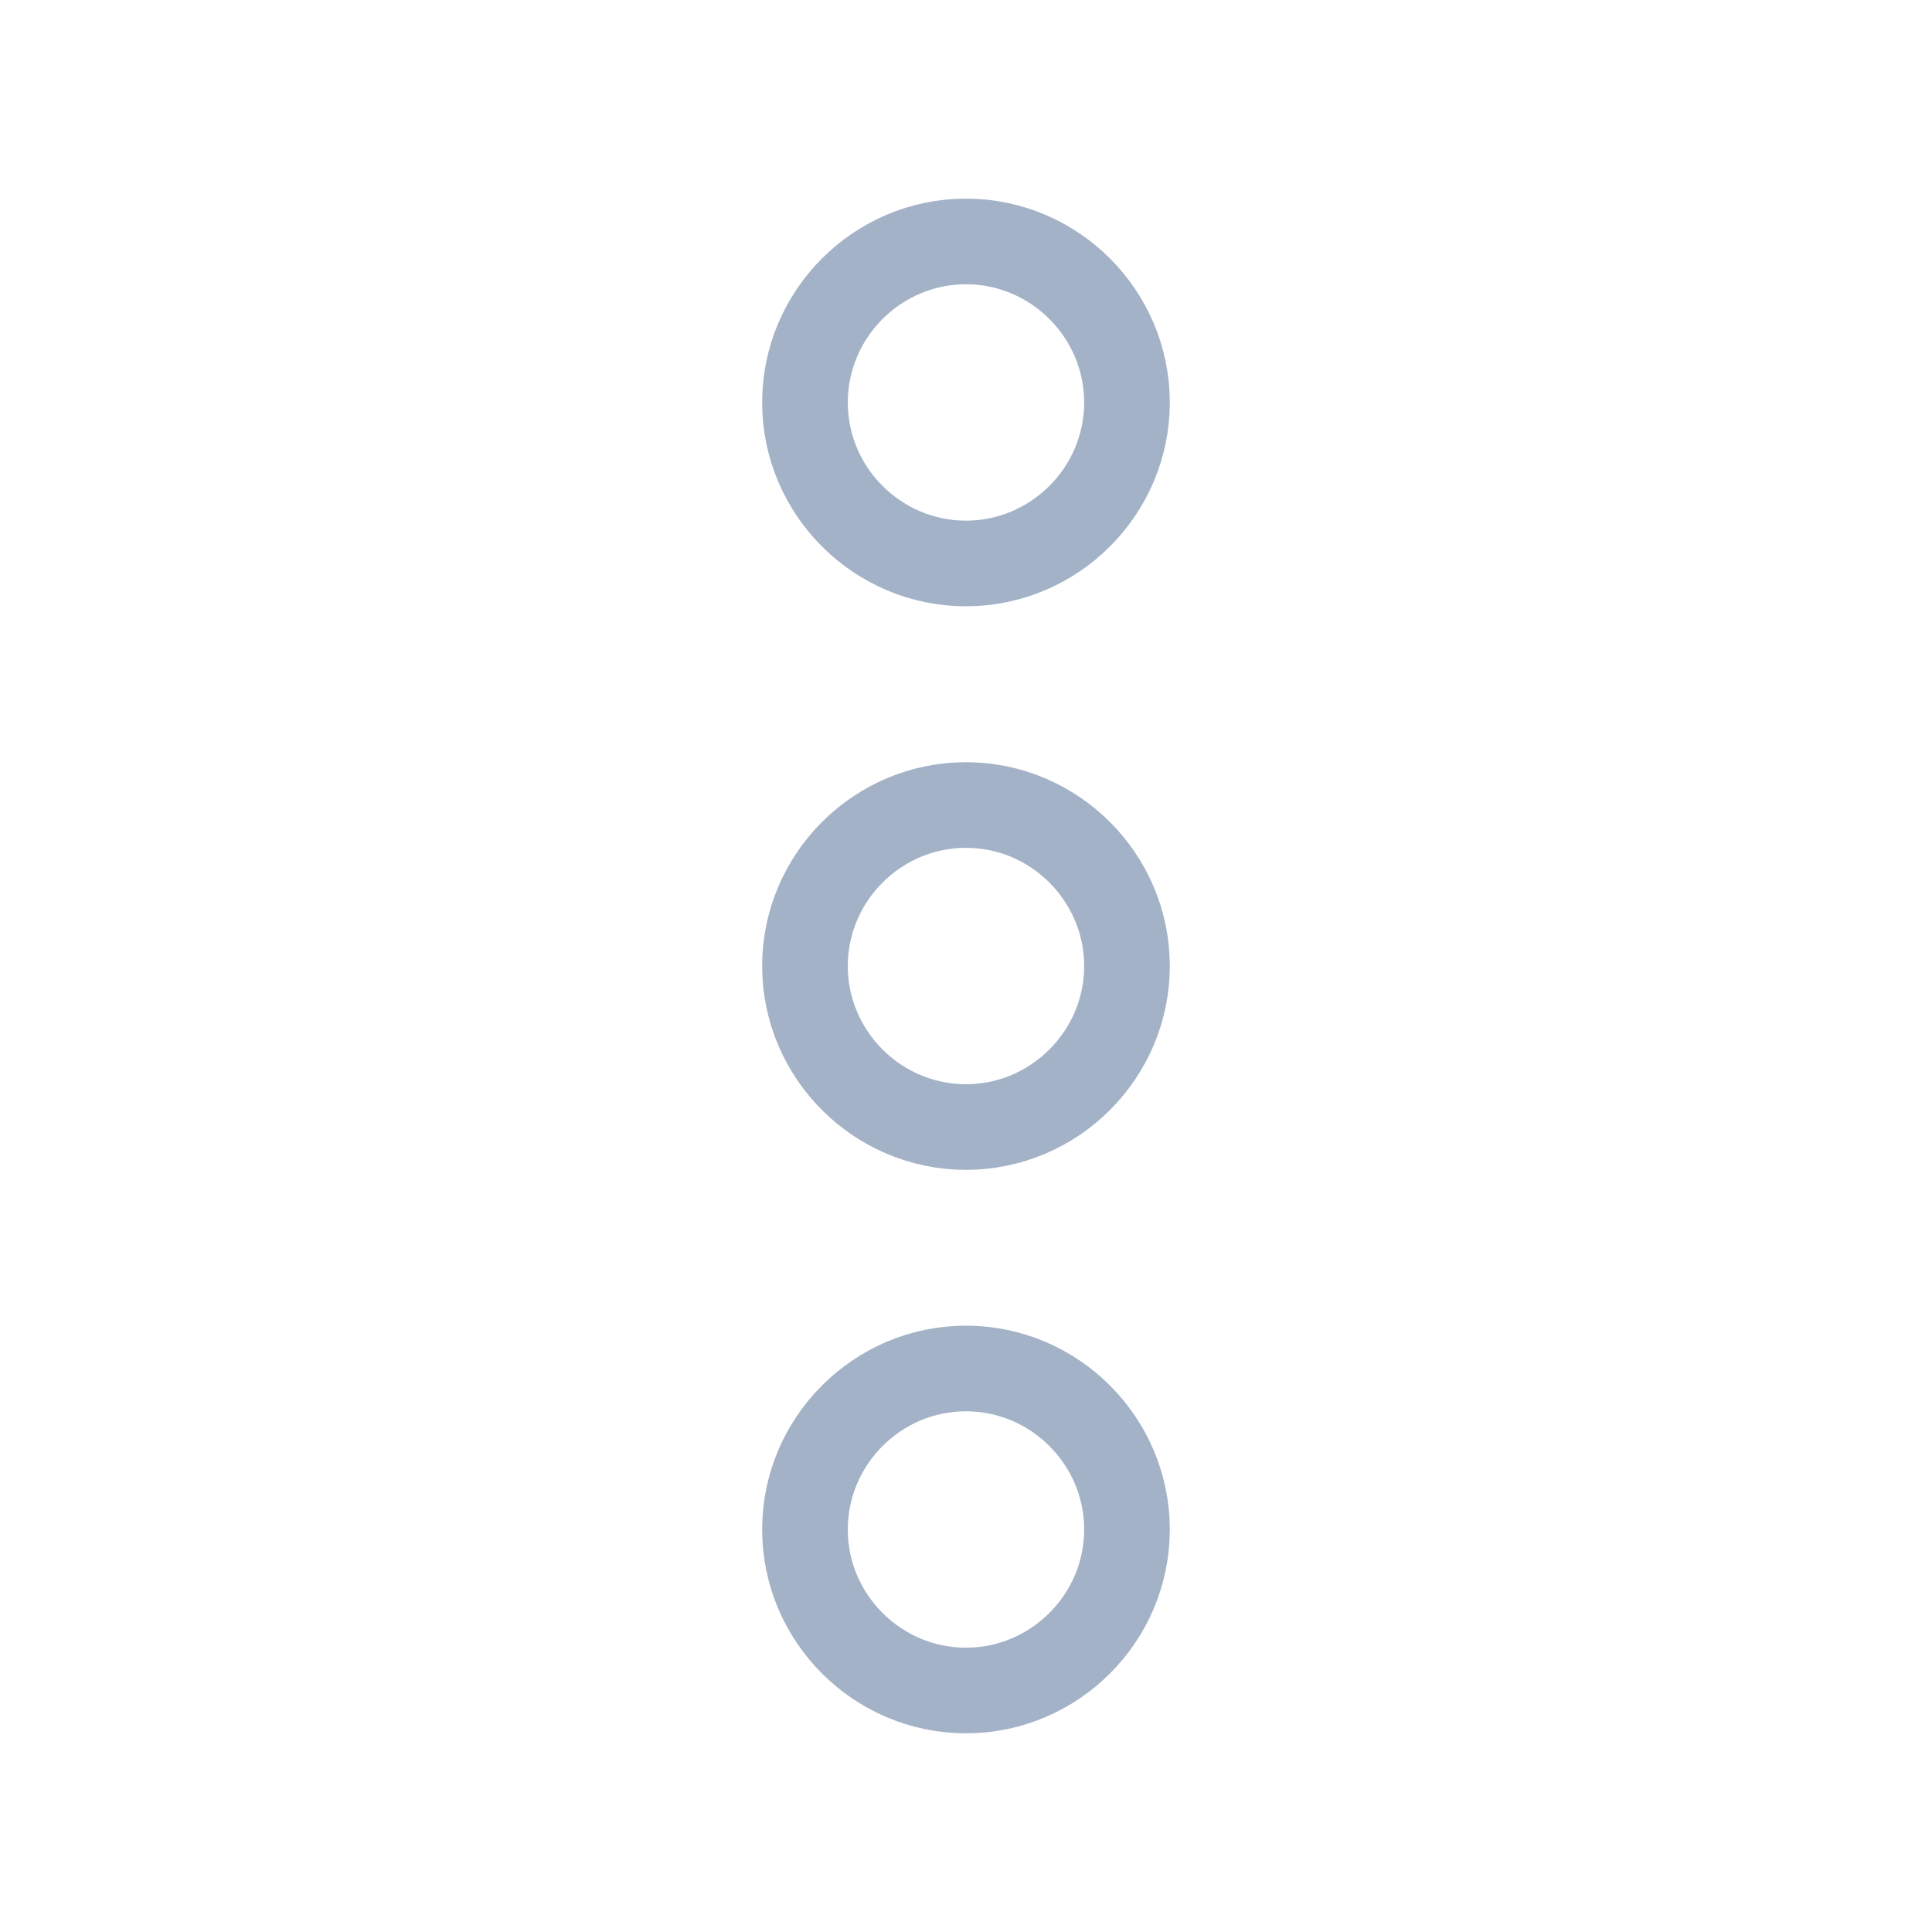
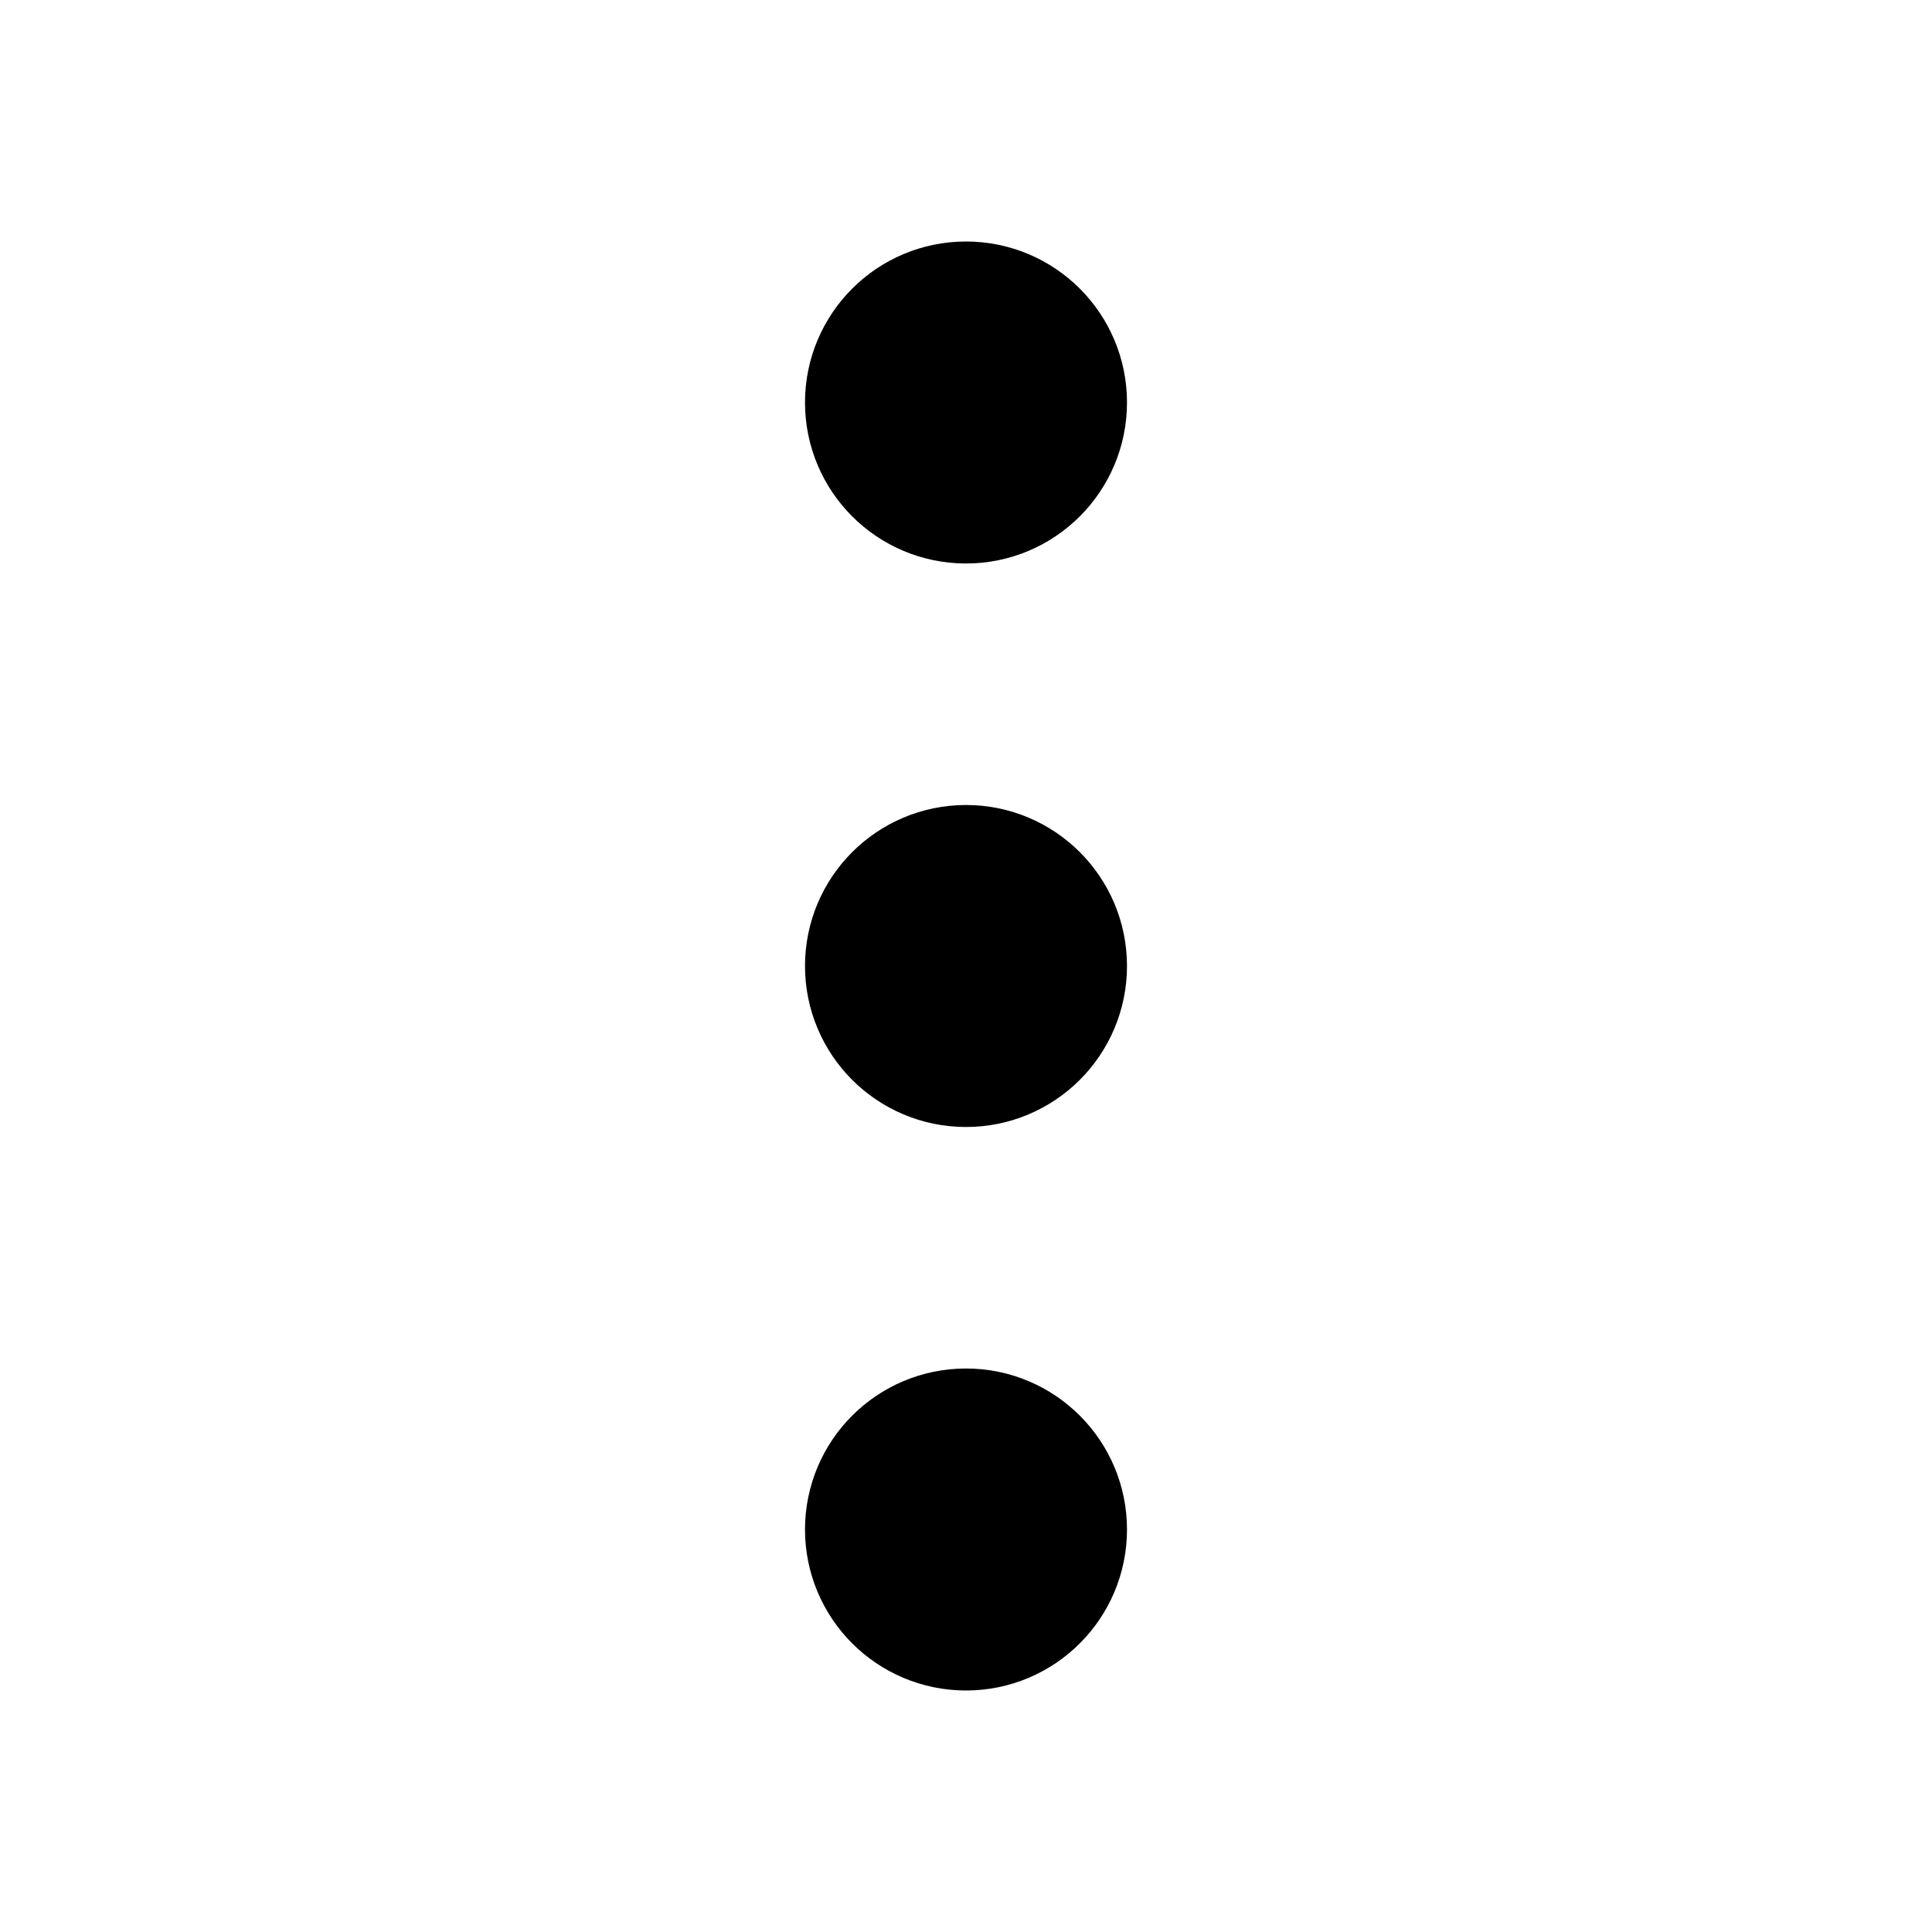
- <svg xmlns="http://www.w3.org/2000/svg" width="34" height="34" viewBox="0 0 34 34" fill="none">
-   <path d="M14.166 26.917C14.166 28.475 15.441 29.75 16.999 29.75C18.558 29.75 19.833 28.475 19.833 26.917C19.833 25.358 18.558 24.083 16.999 24.083C15.441 24.083 14.166 25.358 14.166 26.917Z" stroke="#A3B2C7" stroke-width="1.507" />
-   <path d="M14.166 7.083C14.166 8.641 15.441 9.916 16.999 9.916C18.558 9.916 19.833 8.641 19.833 7.083C19.833 5.524 18.558 4.249 16.999 4.249C15.441 4.249 14.166 5.524 14.166 7.083Z" stroke="#A3B2C7" stroke-width="1.507" />
-   <path d="M14.166 17.001C14.166 18.559 15.441 19.834 16.999 19.834C18.558 19.834 19.833 18.559 19.833 17.001C19.833 15.442 18.558 14.167 16.999 14.167C15.441 14.167 14.166 15.442 14.166 17.001Z" stroke="#A3B2C7" stroke-width="1.507" />
+ <svg xmlns="http://www.w3.org/2000/svg" width="24" height="24" viewBox="0 0 24 24" fill="none" stroke="currentColor" stroke-width="2" stroke-linecap="round" stroke-linejoin="round" class="lucide lucide-ellipsis-vertical">
+   <circle cx="12" cy="12" r="1" />
+   <circle cx="12" cy="5" r="1" />
+   <circle cx="12" cy="19" r="1" />
</svg>
